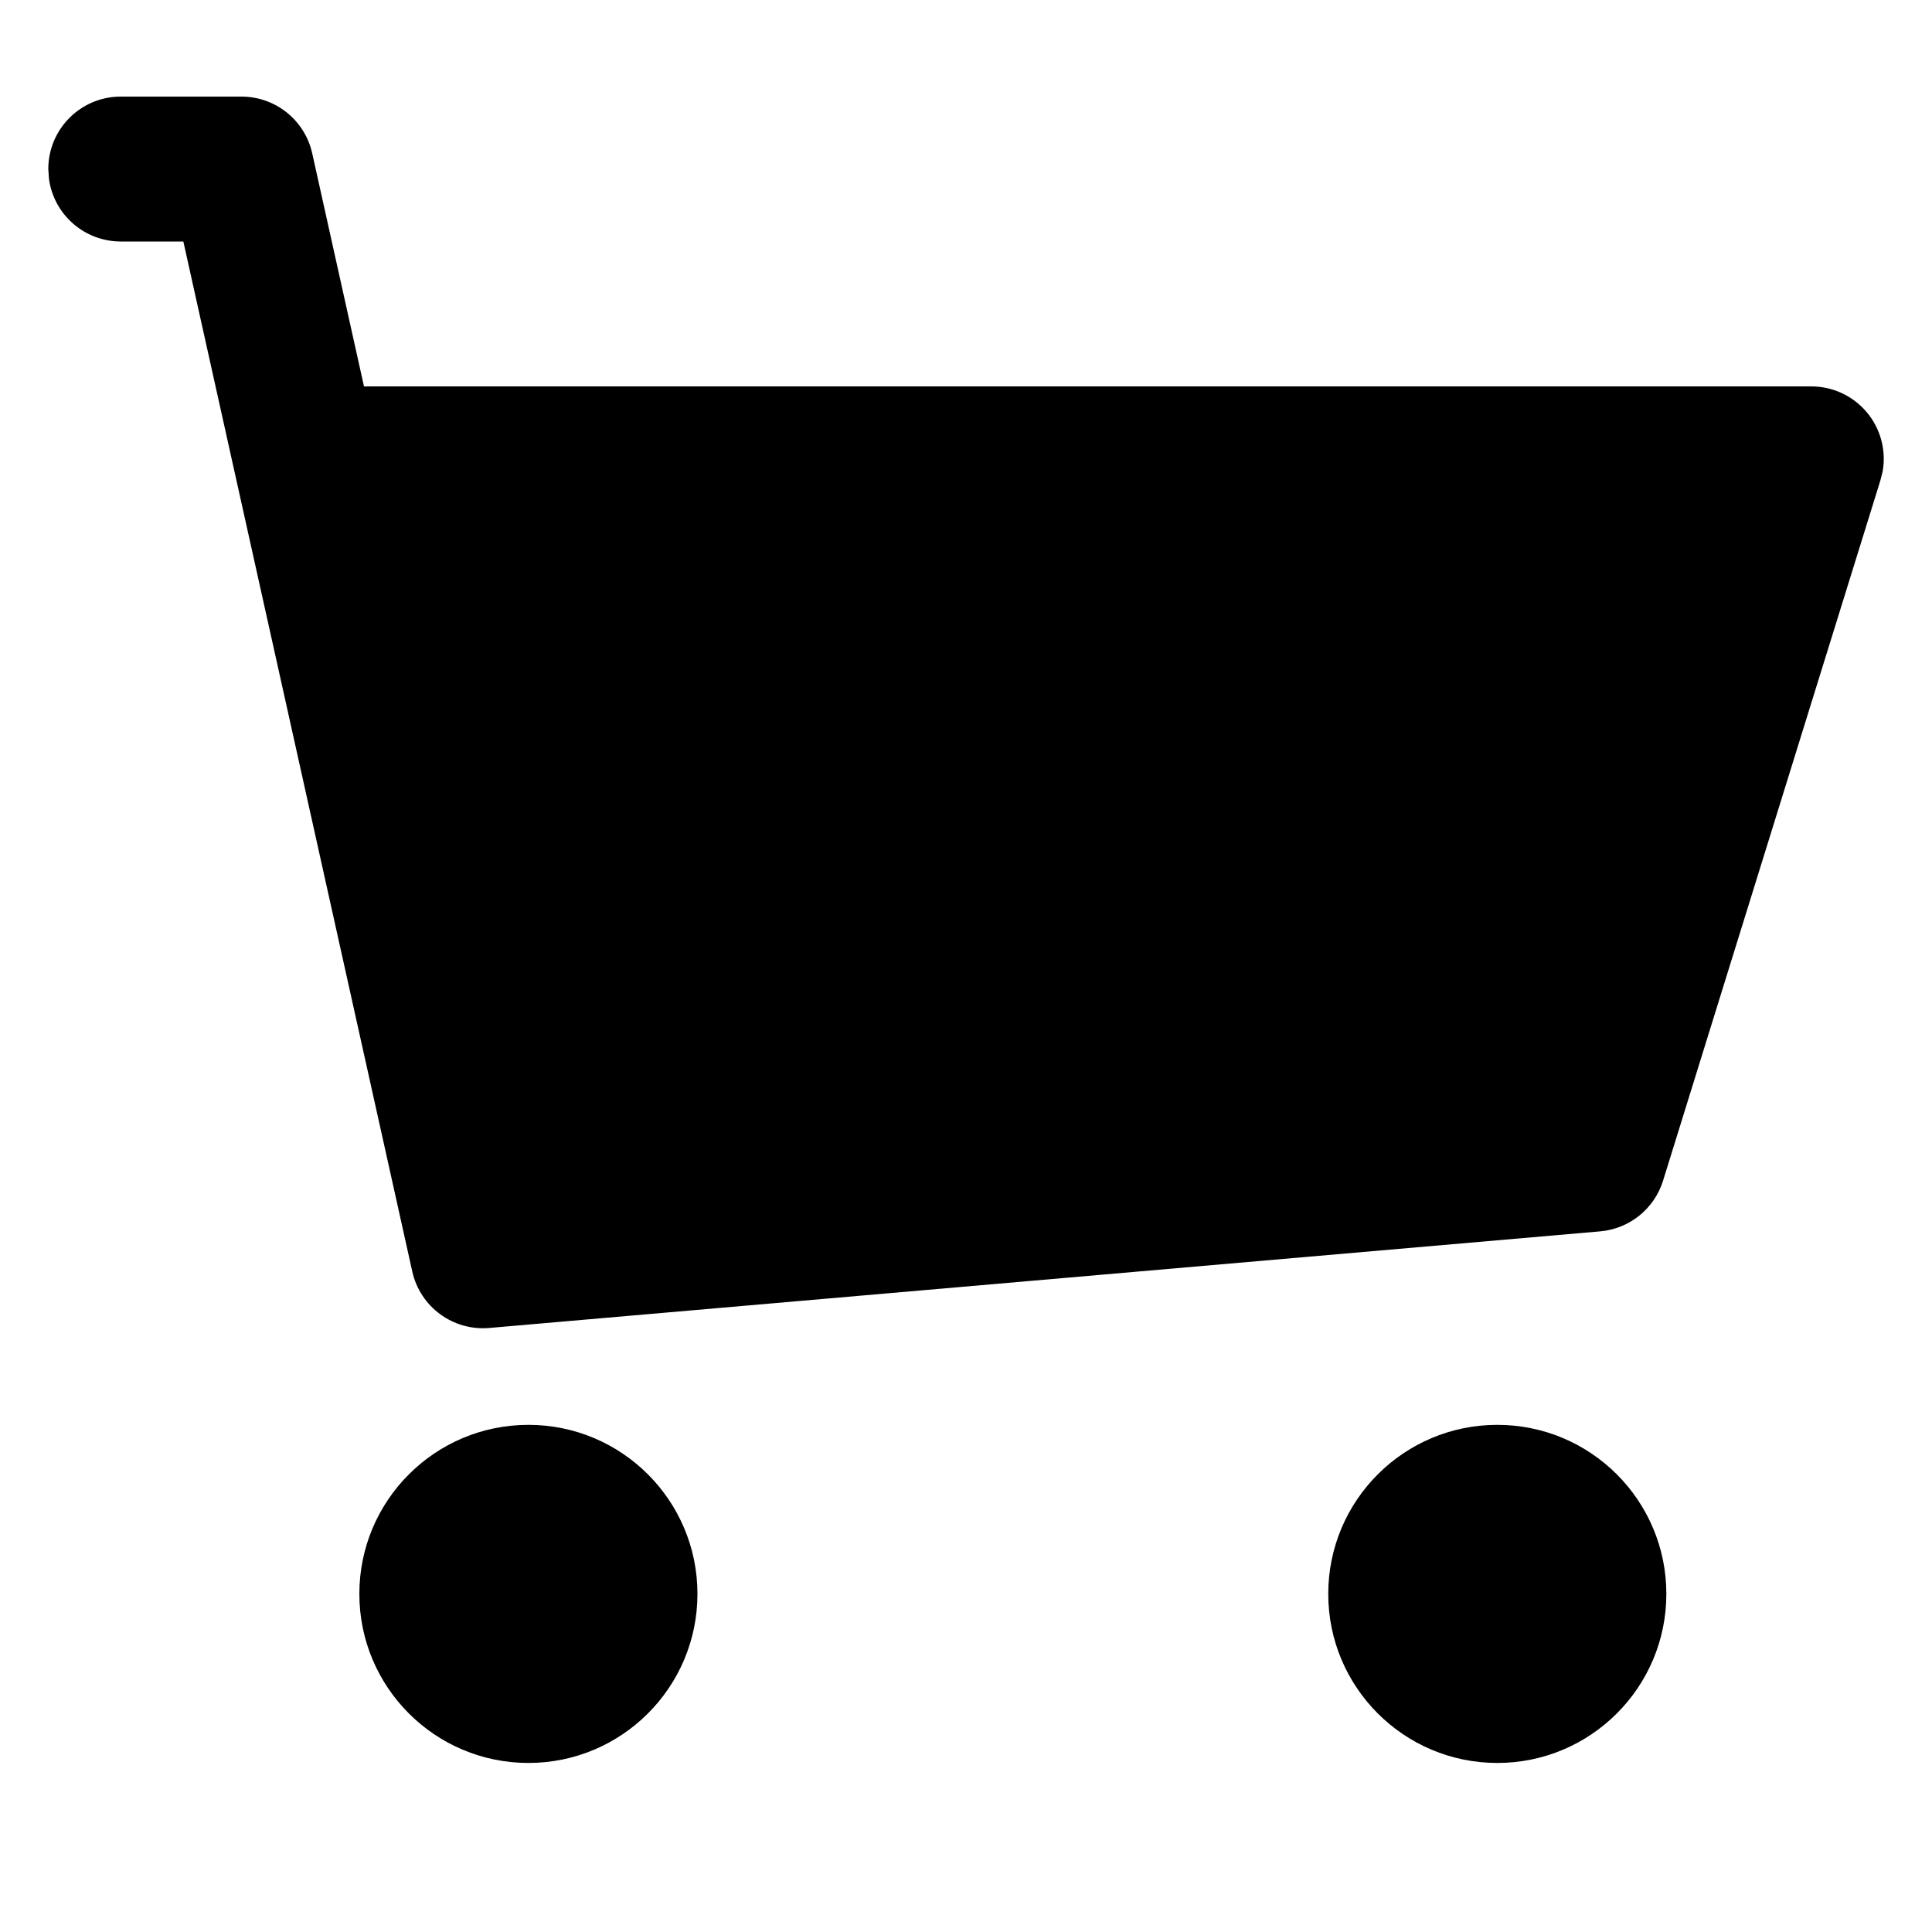
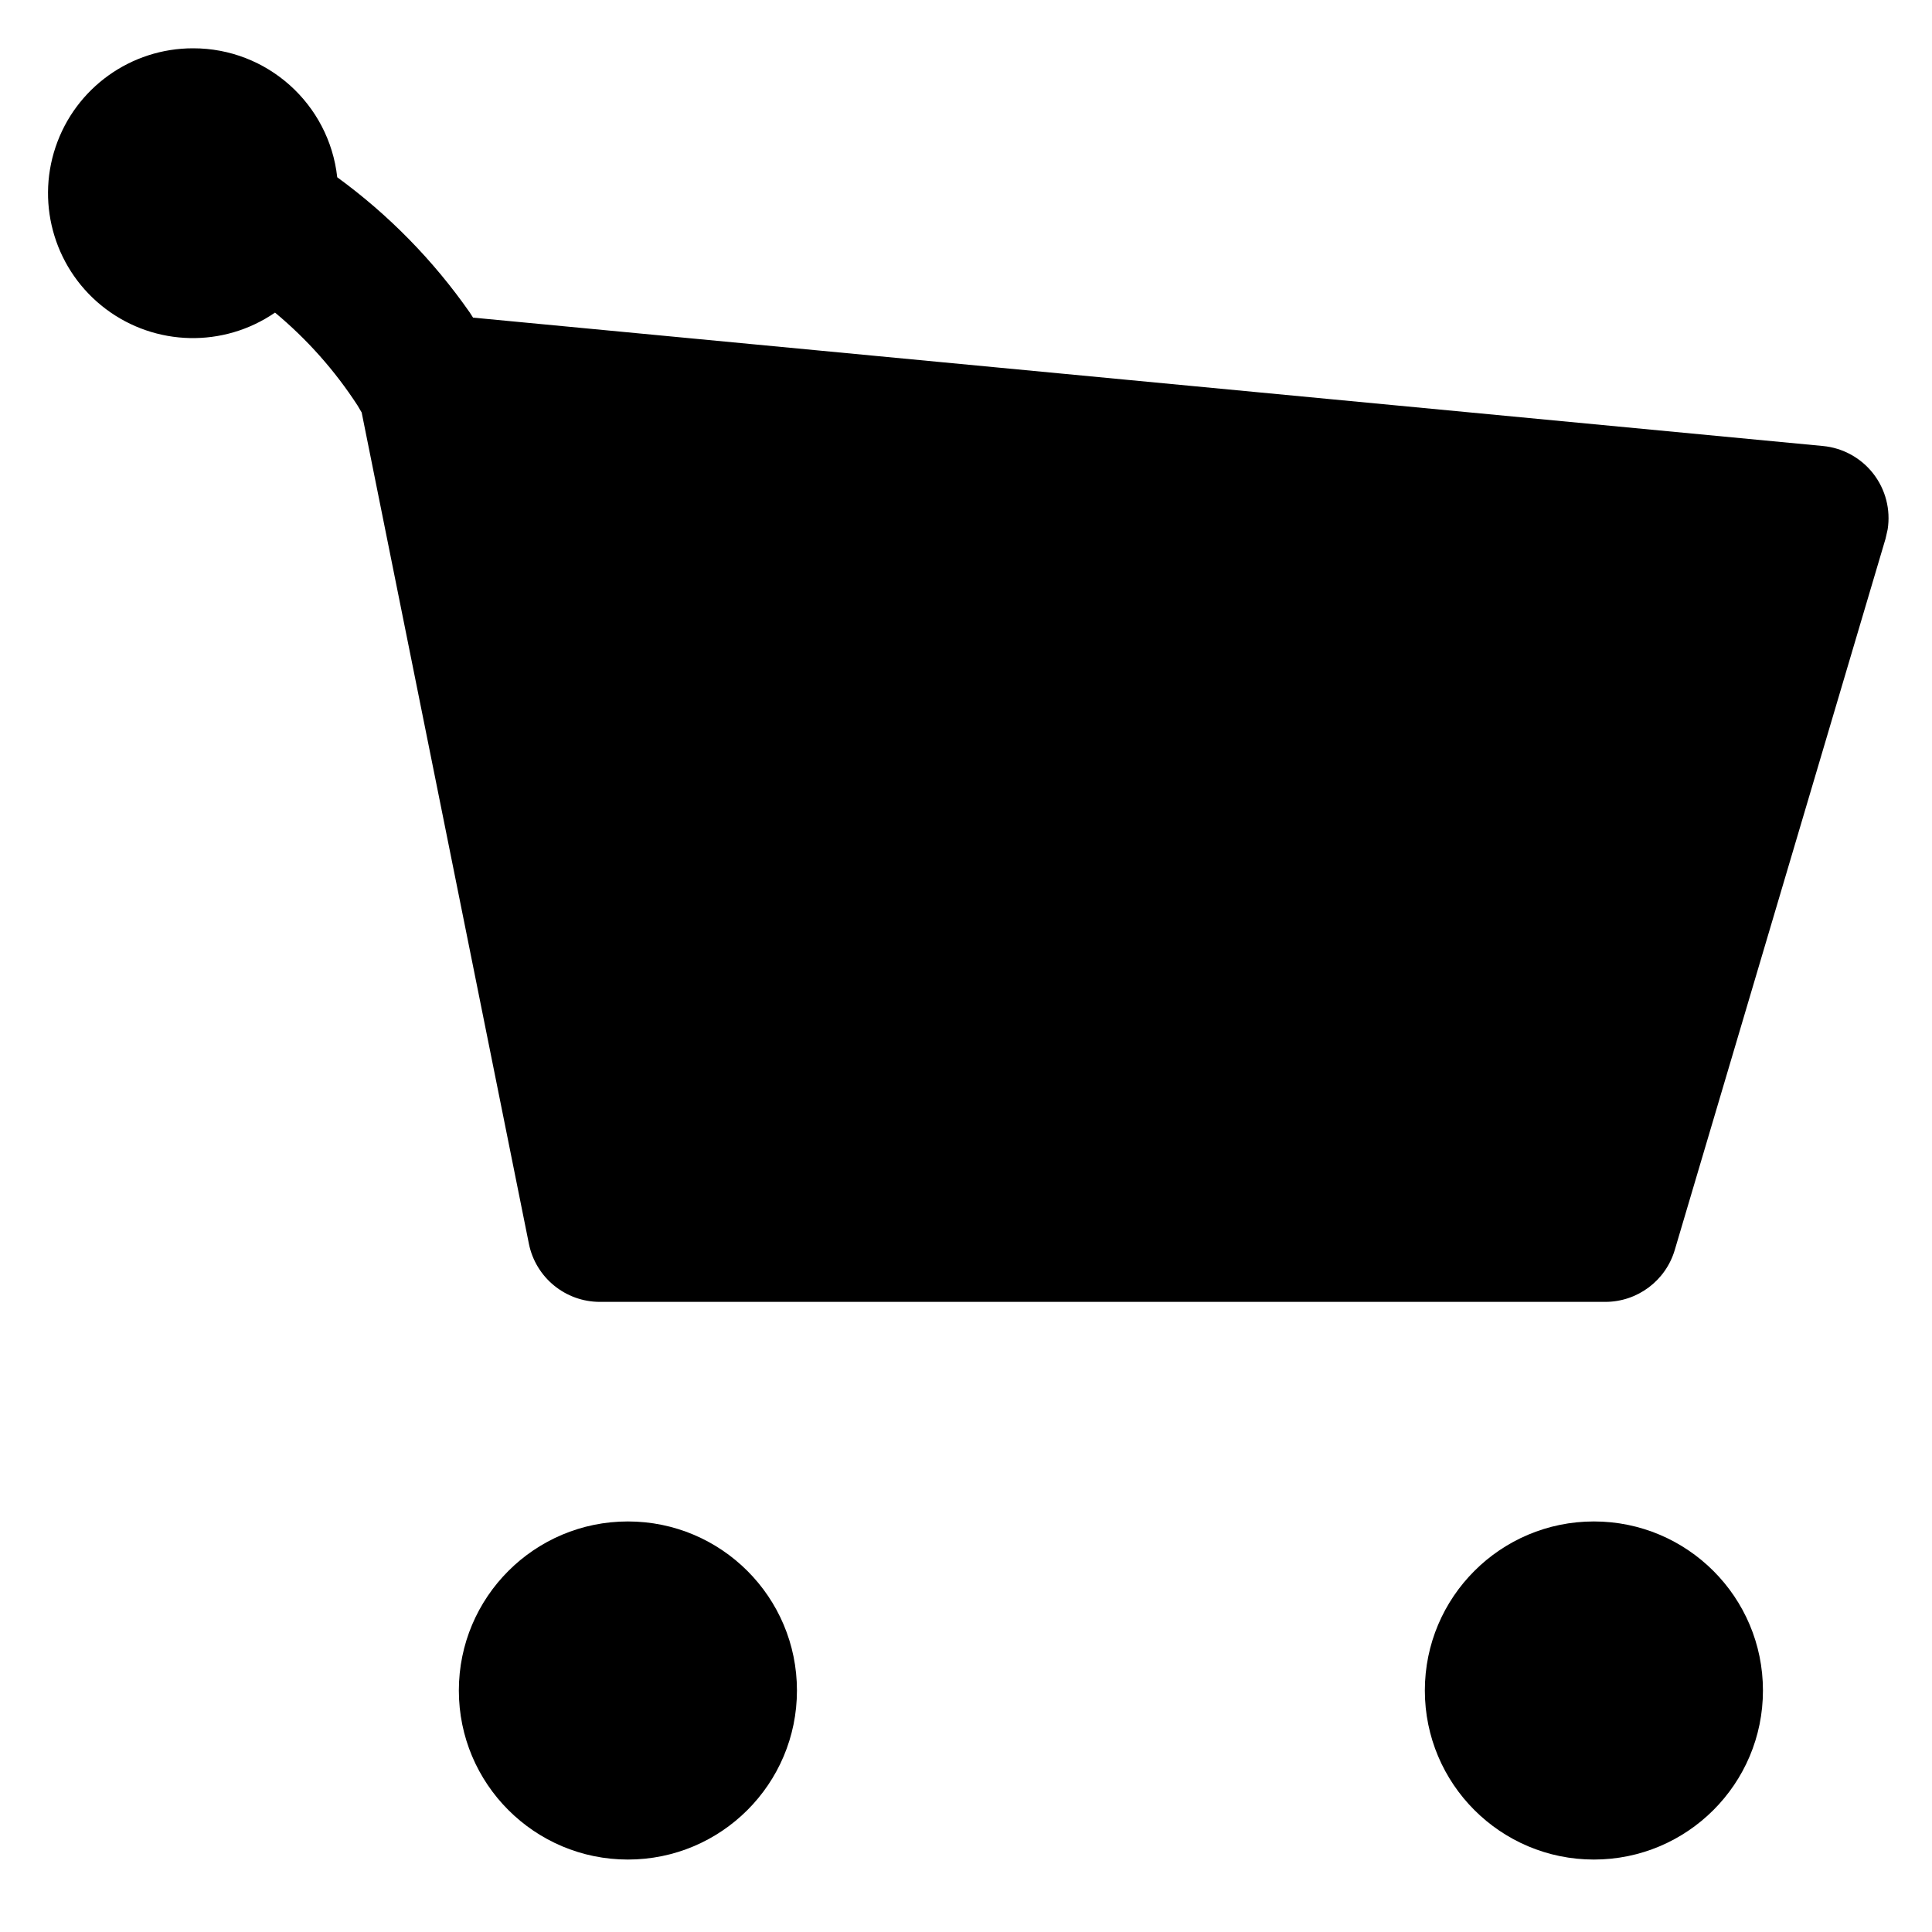
<svg xmlns="http://www.w3.org/2000/svg" viewBox="0 0 20 20">
-   <path fill="currentColor" d="M2.5 1a.75.75 0 0 1 .732.587L3.768 4H18.75a.75.75 0 0 1 .74.876l-.024.096-2.25 7.25a.75.75 0 0 1-.651.525l-11.5 1a.75.75 0 0 1-.797-.584L1.898 2.5H1.25a.75.75 0 0 1-.743-.648L.5 1.75A.75.75 0 0 1 1.25 1H2.5Zm2.97 17.25a1.75 1.75 0 1 0 0-3.5 1.75 1.75 0 0 0 0 3.5Zm10.03 0a1.75 1.75 0 1 0 0-3.5 1.75 1.75 0 0 0 0 3.5Z" />
+   <path fill="currentColor" d="M2 .5a1.5 1.5 0 0 1 1.491 1.335 5.94 5.94 0 0 1 1.372 1.4l.034.053 13.974 1.329a.75.75 0 0 1 .67.863l-.022.097-2.182 7.363a.75.75 0 0 1-.719.537H6.21a.75.75 0 0 1-.735-.602L3.744 4.27l-.043-.073a4.279 4.279 0 0 0-.854-.961A1.5 1.5 0 1 1 2 .5Zm14.5 18.75a1.75 1.75 0 1 0 0-3.5 1.75 1.75 0 0 0 0 3.5Zm-10 0a1.75 1.75 0 1 0 0-3.5 1.75 1.75 0 0 0 0 3.5Z" />
</svg>
